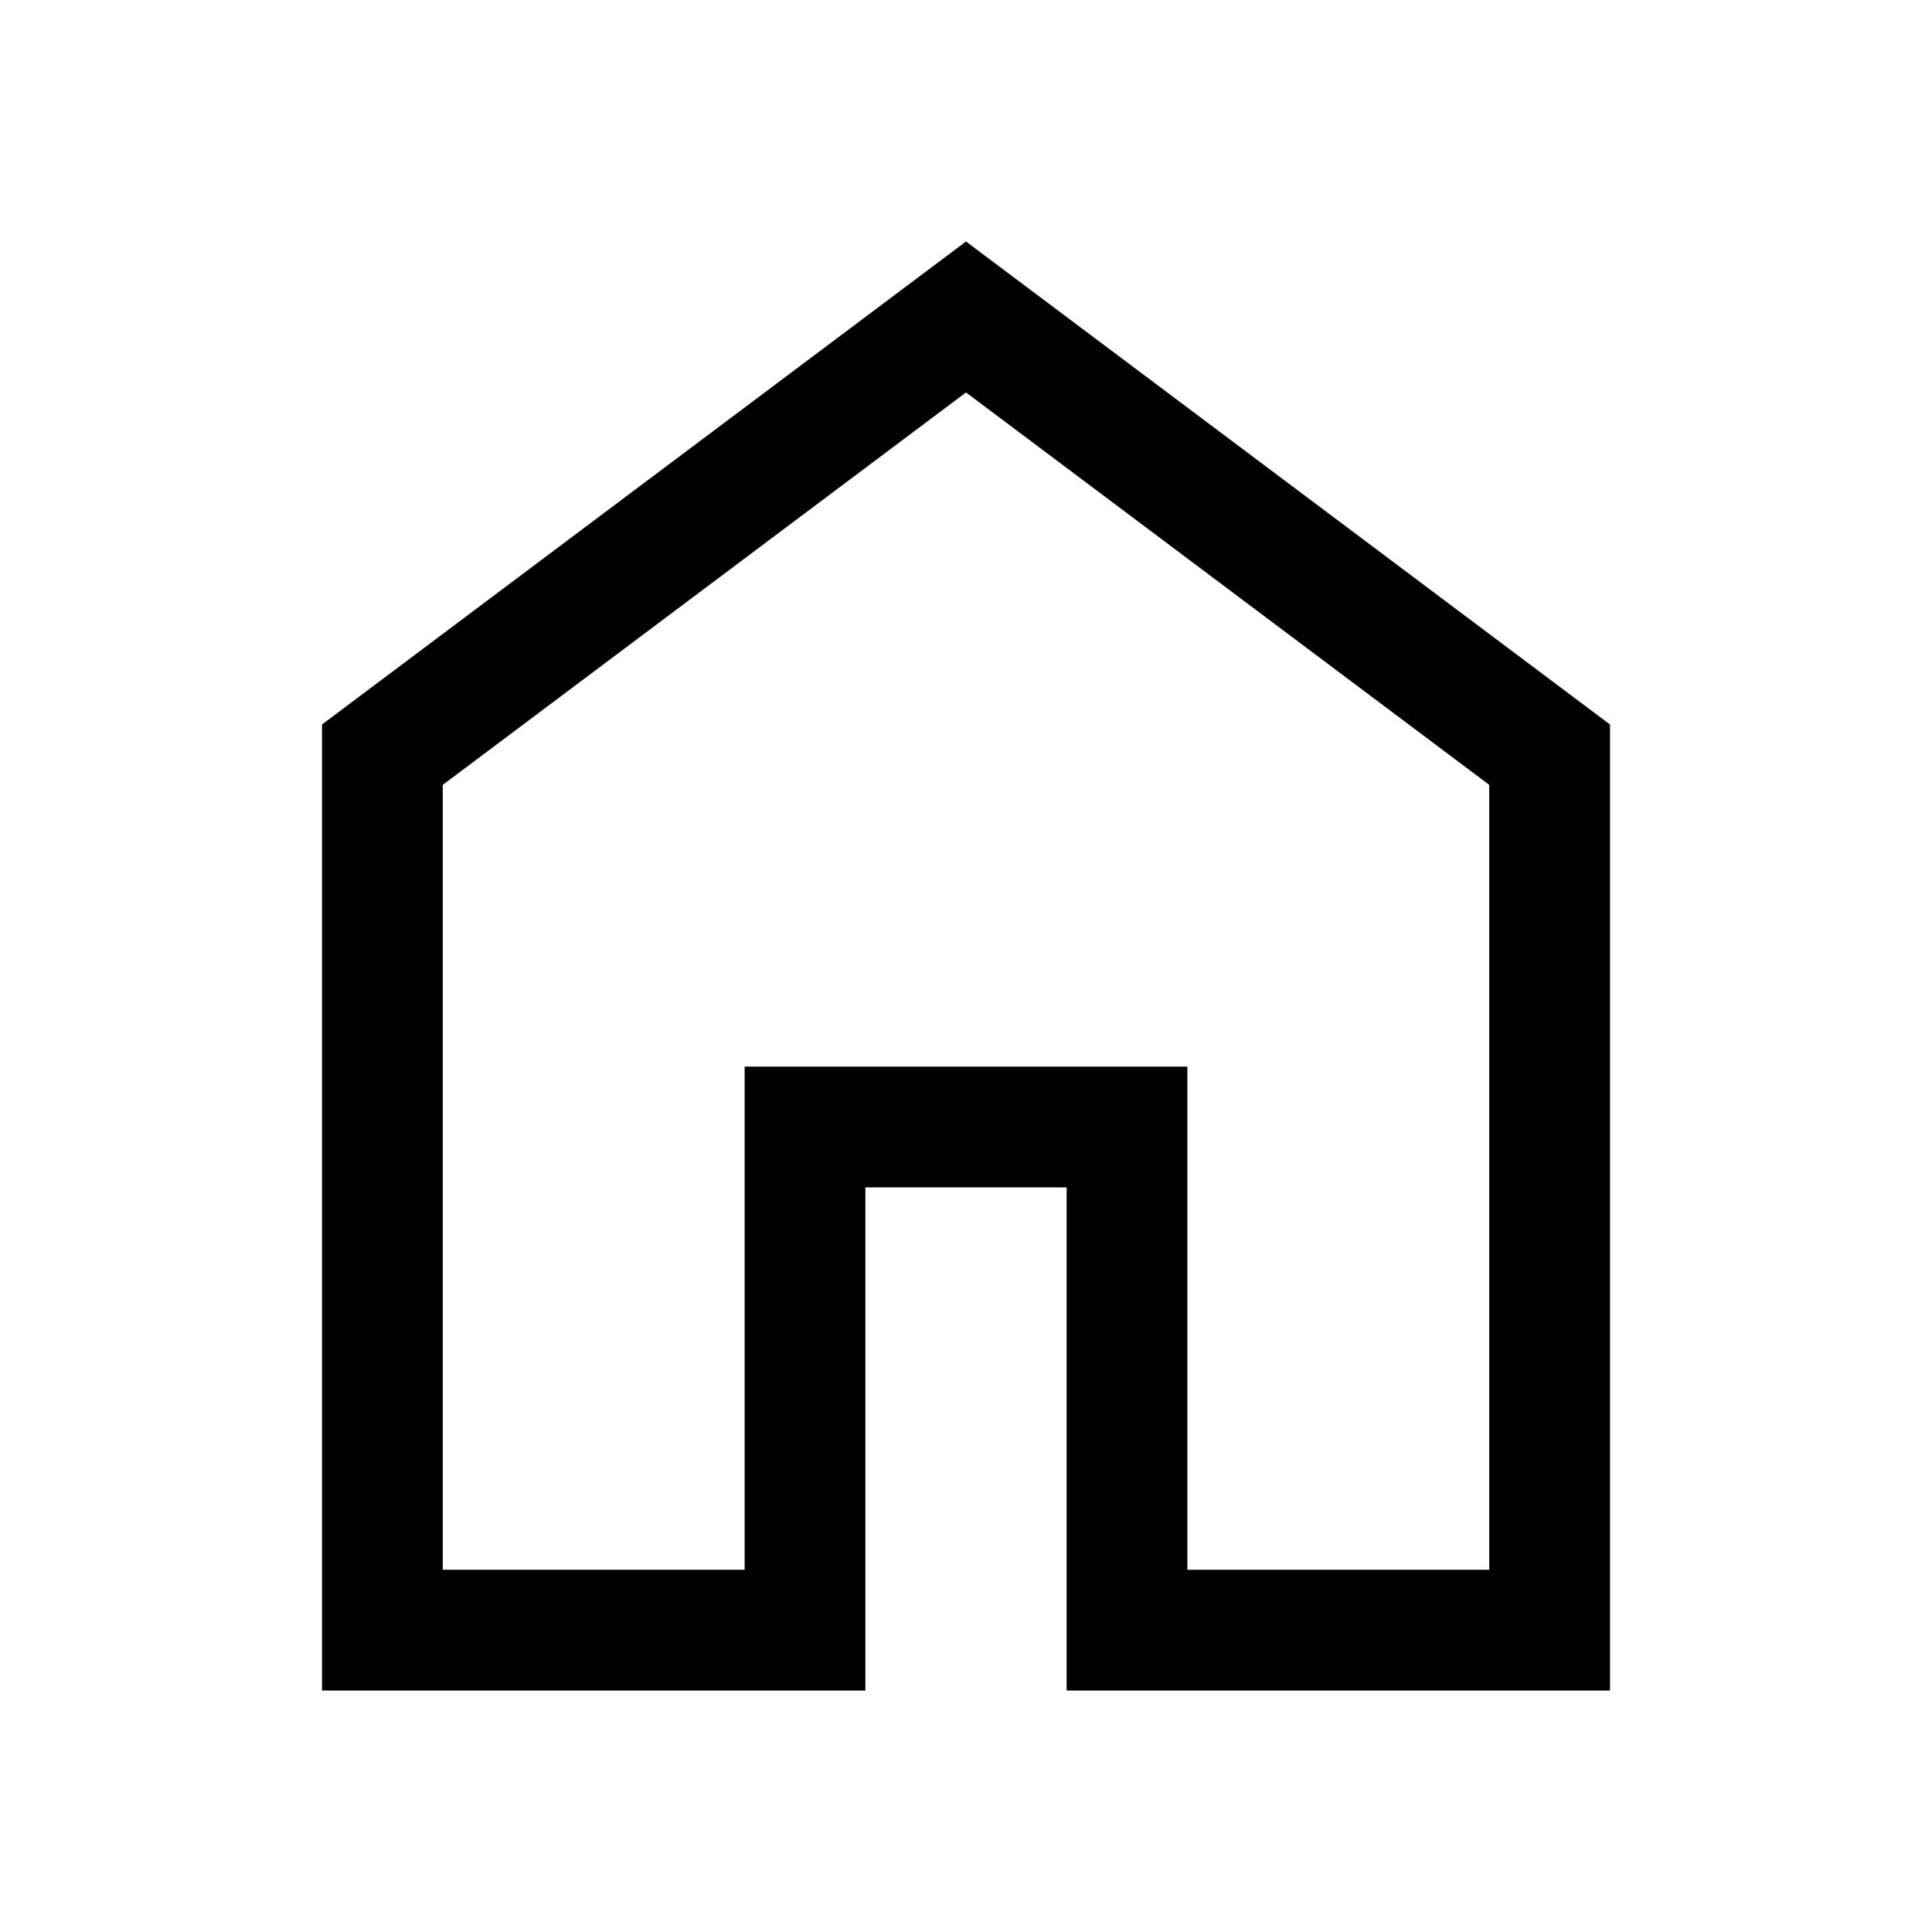
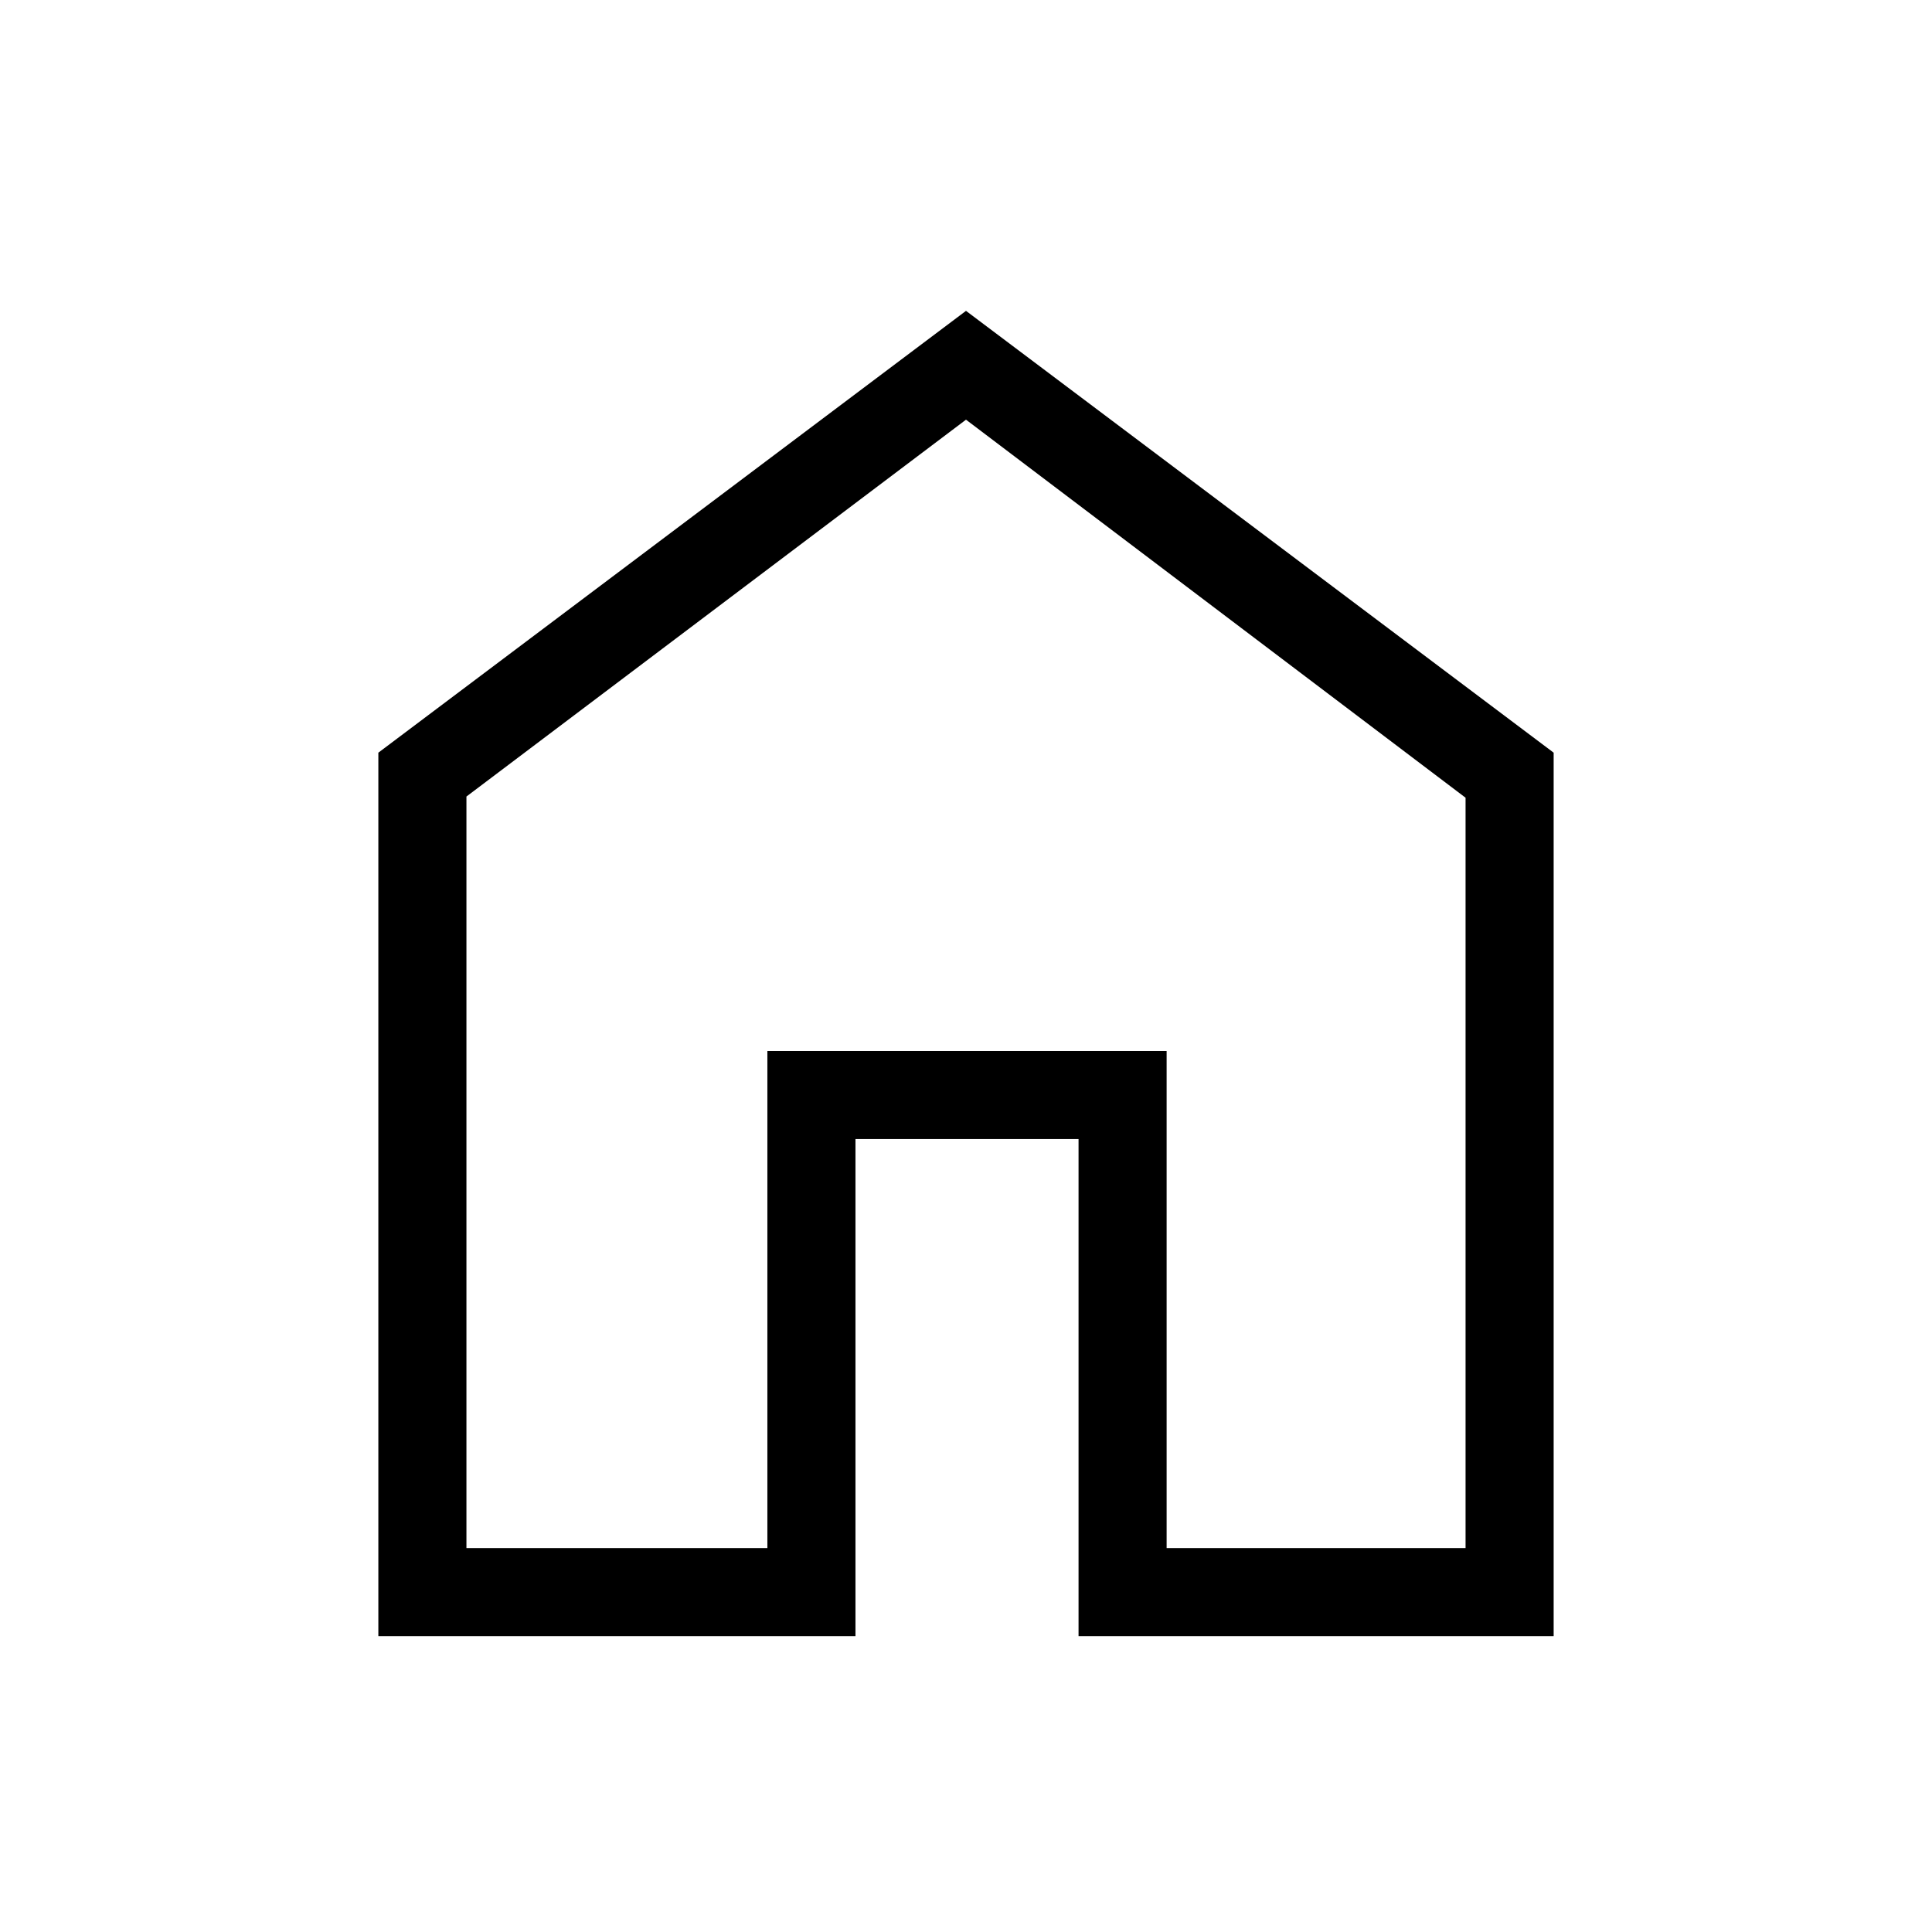
<svg xmlns="http://www.w3.org/2000/svg" height="48" viewBox="0 -960 960 960" width="48">
-   <path d="M220-180h150v-250h220v250h150v-390L480-765 220-570v390Zm-60 60v-480l320-240 320 240v480H530v-250H430v250H160Zm320-353Z" />
+   <path d="M231.769-190.769h149.539v-247h198.384v247h148.539v-372.846L480-751.462 231.769-564.205v373.436ZM188-147v-439l292-219.539L772-586v439H535.923v-247H425.077v247H188Zm292-324.231Z" />
</svg>
